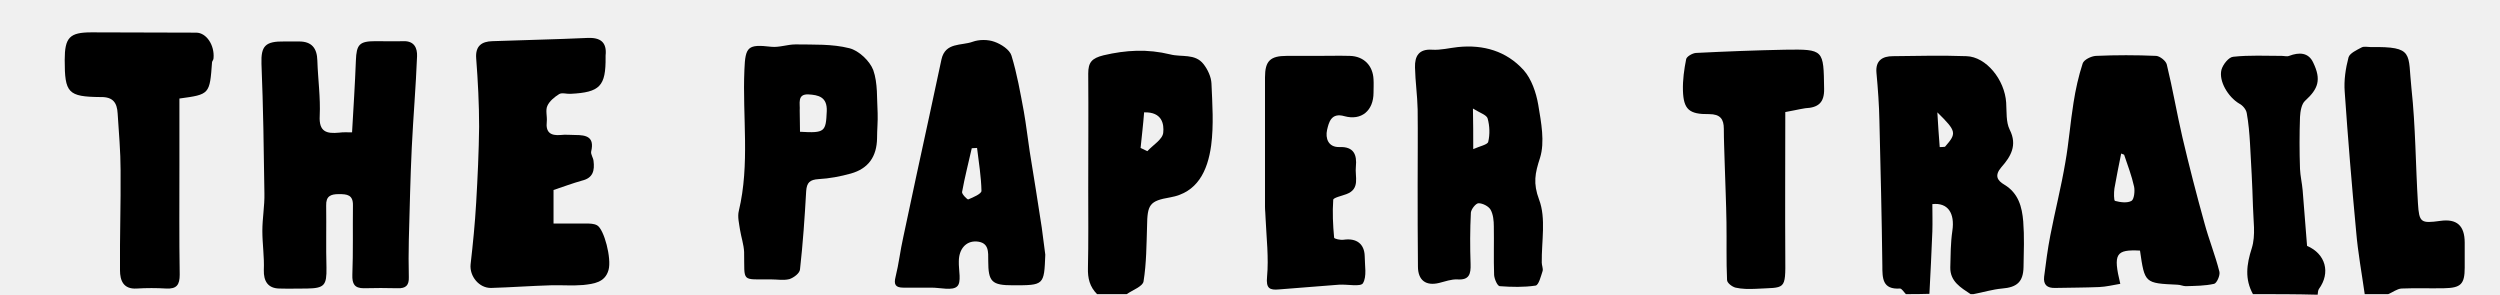
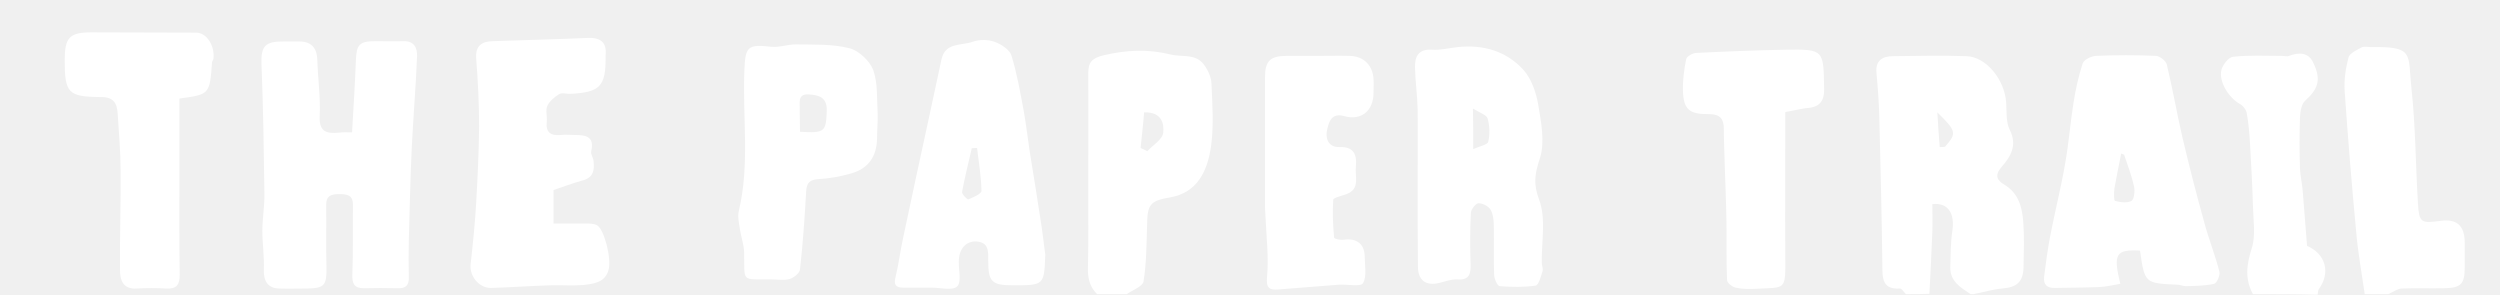
<svg xmlns="http://www.w3.org/2000/svg" version="1.1" id="Layer_1" x="0px" y="0px" viewBox="0 0 850 100" enable-background="new 0 0 850 100" xml:space="preserve">
  <g>
    <g>
-       <path d="M648,100c-0.7-0.7-1.4-1.9-2-1.9c-6,0.4-6-3.5-6-7.8c-0.2-16.4-0.6-32.8-1-49.2c-0.1-5.4-0.5-10.9-1-16.3    c-0.4-4.2,2-5.7,5.6-5.7c8.3-0.1,16.7-0.3,25,0c6.7,0.2,13,8,13.5,15.8c0.2,3.1-0.1,6.6,1.2,9.2c2.7,5.3,0.3,9.2-2.8,12.7    c-2.5,2.9-1.4,4.6,1,6c4.8,2.9,6,7.6,6.4,12.5c0.4,5.1,0.2,10.3,0.1,15.5c-0.1,5-2.2,6.9-7.3,7.3c-3.3,0.3-6.5,1.3-9.7,1.9    c-0.3,0-0.7,0-1,0c-3.3-2.2-7-4.3-6.9-9.1c0.1-4.1,0.1-8.3,0.7-12.4c0.9-6-1.5-9.7-6.8-9.1c0,3.1,0.1,6.2,0,9.3    c-0.3,7.1-0.6,14.1-1,21.2C653.3,100,650.7,100,648,100z M659.5,50c0.6,0,1.2,0,1.8-0.1c4-4.6,4-5.2-2.6-11.7    C658.9,42.1,659.2,46,659.5,50z" />
-       <path d="M373,100c-2.5-2.5-3.2-5.4-3.1-8.9c0.2-8.8,0.1-17.7,0.1-26.5c0-13.2,0.1-26.4,0-39.6c0-3.8,1.2-5.2,5.2-6.2    c7.7-1.8,14.9-2.2,22.7-0.3c3.8,1,8.4-0.4,11.3,3.3c1.4,1.8,2.6,4.3,2.7,6.6c0.3,7,0.8,14.1-0.1,21c-1.2,8.9-4.8,16.1-13.9,17.7    c-7.1,1.2-7.8,2.5-7.9,9.8c-0.2,6.3-0.2,12.6-1.2,18.8c-0.3,1.7-3.7,2.9-5.7,4.3C379.7,100,376.3,100,373,100z M387.8,50.3    c0.8,0.4,1.5,0.7,2.3,1.1c1.9-2.1,5.2-4,5.4-6.3c0.3-2.8-0.3-7.1-6.5-6.9C388.7,42.2,388.2,46.3,387.8,50.3z" />
-       <path d="M804,100c-1-7.1-2.3-14.1-2.9-21.2c-1.5-15.9-2.8-31.7-3.9-47.6c-0.3-3.9,0.3-7.9,1.3-11.7c0.4-1.4,2.8-2.5,4.5-3.4    c0.8-0.4,2-0.1,3-0.1c15-0.2,12.6,2.1,13.9,14.1c1.4,12.9,1.4,26,2.2,39c0.4,6.6,1,6.9,7.6,6c5.6-0.8,8.3,1.6,8.3,7.4    c0,2.8,0,5.7,0,8.5c0,5.6-1.3,6.9-7,7c-4.8,0.1-9.7-0.1-14.5,0.1c-1.5,0.1-3,1.3-4.5,1.9C809.3,100,806.7,100,804,100z" />
-       <path d="M766,100c-2.8-5.1-2.2-10-0.4-15.6c1.4-4.4,0.5-9.6,0.4-14.4c-0.2-7.1-0.6-14.2-1-21.3c-0.2-3.4-0.5-6.9-1.1-10.2    c-0.2-1.3-1.4-2.7-2.6-3.3c-3.7-2.2-7-7.6-6-11.5c0.5-1.8,2.5-4.3,4-4.4c5.5-0.6,11-0.3,16.5-0.3c0.8,0,1.8,0.3,2.5,0    c3.4-1.3,6.6-1.2,8.2,2.3c2.8,5.8,1.7,8.9-2.7,12.9c-1.3,1.1-1.7,3.7-1.8,5.6c-0.2,5.8-0.2,11.7,0,17.6c0.1,2.4,0.7,4.9,0.9,7.3    c0.5,6.2,1,12.5,1.5,18.9c6.3,2.7,8.1,9.1,4,14.7c-0.3,0.5-0.3,1.2-0.4,1.9C780.7,100,773.3,100,766,100z" />
-       <path d="M119.7,45c0.5-8.6,1-16.5,1.3-24.4c0.2-5.5,1.2-6.6,6.7-6.6c3.2,0,6.3,0.1,9.5,0c3.7-0.1,4.7,2.4,4.6,5.1    c-0.4,10.4-1.3,20.7-1.8,31.1c-0.5,10.5-0.7,20.9-1,31.4c-0.1,4.2-0.1,8.4,0,12.6c0.1,2.8-1,3.9-3.8,3.8c-3.8-0.1-7.7-0.1-11.5,0    c-3.2,0-4-1.5-3.9-4.6c0.3-7.8,0.1-15.7,0.2-23.5c0.1-3.7-2-3.9-4.8-3.9c-2.8,0-4.4,0.7-4.3,3.9c0.1,7-0.1,14.1,0.1,21.1    c0.1,6-0.7,7-6.6,7.1c-3.2,0-6.3,0.1-9.5,0c-3.8-0.1-5.3-2.5-5.2-6.3c0.2-4.4-0.5-8.9-0.5-13.3c0-4.3,0.8-8.5,0.7-12.8    c-0.2-14.7-0.4-29.3-1-44c-0.2-6.1,1.3-7.7,7.8-7.6c1.7,0,3.3,0,5,0c4.3,0,6.1,2.3,6.2,6.5c0.2,6.3,1.1,12.6,0.8,18.8    c-0.3,5.5,2.4,6.1,6.6,5.7C116.7,44.9,118.1,45,119.7,45z" />
-       <path d="M727.6,85.2c-8.2-0.4-9.2,1-6.7,11.3c-2.4,0.4-4.8,1-7.2,1.1c-5,0.2-10,0.2-14.9,0.3c-2.8,0.1-4.1-1.1-3.8-3.8    c0.6-4.7,1.2-9.4,2.1-14c1.6-8.3,3.7-16.5,5.1-24.8c1.2-6.7,1.7-13.6,2.8-20.4c0.7-4.5,1.7-9,3.1-13.3c0.4-1.3,2.9-2.5,4.5-2.6    c6.8-0.3,13.7-0.3,20.5,0c1.3,0.1,3.3,1.7,3.6,2.9c2,8.2,3.4,16.5,5.3,24.7c2.3,9.8,4.8,19.5,7.5,29.2c1.5,5.6,3.7,11,5.1,16.6    c0.3,1.2-0.9,3.9-1.8,4.1c-3.1,0.7-6.4,0.7-9.6,0.8c-1,0-1.9-0.5-2.9-0.5C729.2,96.3,729.2,96.3,727.6,85.2z M722.2,52.6    c-0.3-0.1-0.7-0.3-1-0.4c-0.8,4-1.6,7.9-2.3,11.9c-0.2,1.4-0.2,4.1,0.2,4.2c1.8,0.5,4.2,0.8,5.6,0c0.9-0.5,1.2-3.3,0.9-4.8    C724.8,59.8,723.4,56.2,722.2,52.6z" />
-       <path d="M188.2,64.6c0,3.6,0,7.2,0,11.4c3.8,0,7.4,0,11,0c1.3,0,2.7,0,3.8,0.6c2.4,1.3,5,11.3,3.9,15.2c-1.2,4.3-5.1,4.7-8.6,5.1    c-3.6,0.3-7.3,0-11,0.1c-6.8,0.2-13.5,0.7-20.3,0.9c-4.1,0.1-7.4-4-7-8c0.8-7,1.5-14,1.9-21c0.5-8.6,0.9-17.2,1-25.8    c0-7.8-0.4-15.5-1-23.3c-0.3-4.2,1.9-5.7,5.5-5.8c10.8-0.4,21.5-0.6,32.3-1.1c4.4-0.2,6.7,1.4,6.2,6c0,0.2,0,0.3,0,0.5    c0.1,9.9-1.9,12-11.9,12.5c-1.3,0.1-2.9-0.5-3.9,0.1c-1.6,1-3.3,2.4-4,4c-0.7,1.5,0,3.6-0.2,5.4c-0.4,3.6,1.3,4.8,4.7,4.5    c1.7-0.2,3.3,0,5,0c3.7,0,6.6,0.6,5.4,5.6c-0.2,1,0.7,2.1,0.8,3.2c0.4,3.2-0.1,5.8-3.9,6.7C194.7,62.3,191.5,63.5,188.2,64.6z" />
-       <path d="M482,62.7c0-8.5,0.1-17,0-25.5c-0.1-4.8-0.8-9.5-0.9-14.3c-0.1-3.8,1.3-6.3,5.8-6c2.9,0.2,5.9-0.6,8.8-0.9    c8.7-0.9,16.5,1.4,22.3,7.8c2.7,3,4.3,7.7,5,11.8c1,6,2.3,12.7,0.6,18.1c-1.7,5.2-2.4,8.6-0.3,14.2c2.4,6.3,0.8,14.2,0.9,21.4    c0,0.9,0.5,2,0.3,2.8c-0.6,1.8-1.3,4.8-2.4,5c-4,0.6-8.1,0.5-12.2,0.2c-0.8-0.1-1.8-2.4-1.9-3.8c-0.2-5.5,0-11-0.1-16.5    c0-1.9-0.2-4.1-1.1-5.7c-0.7-1.2-2.7-2.2-4.1-2.2c-0.9,0-2.5,2-2.6,3.2c-0.3,5.8-0.3,11.7-0.1,17.5c0.1,3.3-0.4,5.5-4.5,5.2    c-2-0.1-4.2,0.7-6.2,1.2c-4.5,1.1-7.2-0.9-7.2-5.6C482,81.4,482,72,482,62.7z M500.9,50.7c2.2-1,4.9-1.5,5.1-2.5    c0.6-2.5,0.5-5.4-0.2-7.9c-0.3-1.2-2.6-1.9-5-3.4C500.9,42,500.9,45.5,500.9,50.7z" />
-       <path d="M355.4,86.6C355,97,355,97,344.4,97c-7.2,0-8.4-1.2-8.4-8.3c0-3.1,0.3-6.3-4-6.6c-3.6-0.2-6,2.6-6,6.8    c-0.1,2.9,1,7.1-0.6,8.5c-1.6,1.5-5.7,0.4-8.6,0.4c-3.2,0-6.4,0-9.6,0c-2.7,0-3.4-1-2.7-3.7c1.1-4.4,1.6-9,2.6-13.4    c2.9-13.8,5.9-27.6,8.9-41.4c1.4-6.4,2.7-12.7,4.1-19.1c1.3-5.9,6.8-4.6,10.6-6c2.2-0.8,5.2-0.8,7.4,0c2.3,0.8,5.2,2.7,5.8,4.7    c1.9,6.2,3,12.6,4.2,19c0.8,4.5,1.3,9,2,13.6c1.4,8.6,2.8,17.3,4.1,25.9C354.6,80.5,355,83.5,355.4,86.6z M332.2,50.3    c-0.6,0-1.2,0.1-1.8,0.1c-1.1,4.9-2.4,9.9-3.3,14.9c-0.1,0.7,1.8,2.6,2.1,2.5c1.7-0.7,4.5-1.9,4.5-2.9    C333.6,60.1,332.8,55.2,332.2,50.3z" />
-       <path d="M262.3,95c-10.5-0.1-9.1,1.2-9.3-9.3c-0.1-2.5-1-5.1-1.4-7.6c-0.3-2.1-0.9-4.4-0.4-6.4c3.8-15.9,1.2-32,1.9-48    c0.3-7.9,1.2-8.7,9.1-7.8c2.7,0.3,5.5-0.8,8.3-0.8c6.1,0.1,12.4-0.2,18.3,1.3c3.2,0.8,6.9,4.3,8.1,7.4c1.6,4.5,1.2,9.8,1.5,14.7    c0.1,2.8-0.2,5.6-0.2,8.5c-0.1,6.2-2.9,10.3-8.9,12c-3.6,1-7.3,1.7-11,1.9c-2.9,0.2-4,1.1-4.2,4.1c-0.5,8.9-1.1,17.7-2.1,26.6    c-0.1,1.3-2.1,2.8-3.6,3.3C266.4,95.4,264.3,95,262.3,95z M272,44.8c8.5,0.5,8.8,0,9.1-7c0.2-4.9-2.9-5.5-6.2-5.7    c-4-0.2-2.8,3.2-3,5.5C271.9,39.8,272,42.1,272,44.8z" />
-       <path d="M61,33.5c0,7.6,0,15.2,0,22.9c0,12.3-0.1,24.7,0.1,37c0,3.4-1,4.9-4.6,4.7c-3.3-0.2-6.7-0.2-10,0    c-4.6,0.3-5.7-2.8-5.7-6.2c-0.1-11.3,0.3-22.7,0.2-34c0-6.4-0.6-12.9-1-19.3c-0.2-3.6-1.5-5.7-5.8-5.6C23.1,32.9,22,31.6,22,20.4    c0-7.7,1.7-9.4,9.1-9.4c11.9,0,23.7,0.1,35.6,0.1c3.5,0,6.3,4.3,5.9,8.7c0,0.5-0.4,0.9-0.5,1.3C71.3,32.1,71.3,32.1,61,33.5z" />
-       <path d="M447.9,19c3.7,0,7.3-0.1,11,0c4.8,0.1,7.9,3.3,8.1,8c0.1,1.5,0,3,0,4.5c0,6.1-4.1,9.6-9.9,8c-4.5-1.3-5.3,2.1-5.9,4.7    c-0.6,2.7,0.3,5.9,4.2,5.8c4.9-0.2,6,2.6,5.6,6.6c-0.4,3.4,1.6,7.6-3.2,9.4c-1.6,0.6-4.4,1.2-4.5,1.9c-0.3,4.3-0.1,8.6,0.3,12.9    c0,0.4,2.2,0.9,3.3,0.7c4.3-0.6,7,1.4,7.1,5.6c0,3.1,0.8,6.9-0.6,9.2c-0.8,1.3-5.3,0.3-8.2,0.5c-6.8,0.5-13.6,1.1-20.3,1.6    c-3.2,0.3-4.5-0.3-4.1-4.3c0.6-6.5-0.2-13.2-0.5-19.8c0-1.3-0.2-2.6-0.2-4c0-14.7,0-29.4,0-44c0-5.6,1.8-7.3,7.4-7.3    C440.9,19,444.4,19,447.9,19z" />
-       <path d="M607,38.1c0,16.9-0.1,33.1,0,49.3c0.1,11.7,0.1,10.2-10.1,10.8c-2.3,0.1-4.6,0.1-6.8-0.4c-1.2-0.3-2.9-1.6-2.9-2.6    c-0.3-6.5-0.1-13.1-0.2-19.6c-0.1-6.6-0.4-13.2-0.6-19.9c-0.1-4-0.3-8-0.3-11.9c0-3.3-1.2-5-5-5c-6.8,0.1-8.7-1.6-8.9-8    c-0.1-3.6,0.4-7.2,1.1-10.7c0.2-0.9,2.1-2,3.3-2.1c10.1-0.5,20.2-0.9,30.3-1.1c13.3-0.2,13.1,0,13.3,13.3c0.1,4.8-2.1,6.4-6.4,6.6    C611.3,37.2,608.9,37.8,607,38.1z" />
+       <path fill="#FFF" d="M648,100c-0.7-0.7-1.4-1.9-2-1.9c-6,0.4-6-3.5-6-7.8c-0.2-16.4-0.6-32.8-1-49.2c-0.1-5.4-0.5-10.9-1-16.3    c-0.4-4.2,2-5.7,5.6-5.7c8.3-0.1,16.7-0.3,25,0c6.7,0.2,13,8,13.5,15.8c0.2,3.1-0.1,6.6,1.2,9.2c2.7,5.3,0.3,9.2-2.8,12.7    c-2.5,2.9-1.4,4.6,1,6c4.8,2.9,6,7.6,6.4,12.5c0.4,5.1,0.2,10.3,0.1,15.5c-0.1,5-2.2,6.9-7.3,7.3c-3.3,0.3-6.5,1.3-9.7,1.9    c-0.3,0-0.7,0-1,0c-3.3-2.2-7-4.3-6.9-9.1c0.1-4.1,0.1-8.3,0.7-12.4c0.9-6-1.5-9.7-6.8-9.1c0,3.1,0.1,6.2,0,9.3    c-0.3,7.1-0.6,14.1-1,21.2C653.3,100,650.7,100,648,100z M659.5,50c0.6,0,1.2,0,1.8-0.1c4-4.6,4-5.2-2.6-11.7    C658.9,42.1,659.2,46,659.5,50z" />
+       <path fill="#FFF" d="M373,100c-2.5-2.5-3.2-5.4-3.1-8.9c0.2-8.8,0.1-17.7,0.1-26.5c0-13.2,0.1-26.4,0-39.6c0-3.8,1.2-5.2,5.2-6.2    c7.7-1.8,14.9-2.2,22.7-0.3c3.8,1,8.4-0.4,11.3,3.3c1.4,1.8,2.6,4.3,2.7,6.6c0.3,7,0.8,14.1-0.1,21c-1.2,8.9-4.8,16.1-13.9,17.7    c-7.1,1.2-7.8,2.5-7.9,9.8c-0.2,6.3-0.2,12.6-1.2,18.8c-0.3,1.7-3.7,2.9-5.7,4.3C379.7,100,376.3,100,373,100z M387.8,50.3    c0.8,0.4,1.5,0.7,2.3,1.1c1.9-2.1,5.2-4,5.4-6.3c0.3-2.8-0.3-7.1-6.5-6.9C388.7,42.2,388.2,46.3,387.8,50.3z" />
+       <path fill="#FFF" d="M804,100c-1-7.1-2.3-14.1-2.9-21.2c-1.5-15.9-2.8-31.7-3.9-47.6c-0.3-3.9,0.3-7.9,1.3-11.7c0.4-1.4,2.8-2.5,4.5-3.4    c0.8-0.4,2-0.1,3-0.1c15-0.2,12.6,2.1,13.9,14.1c1.4,12.9,1.4,26,2.2,39c0.4,6.6,1,6.9,7.6,6c5.6-0.8,8.3,1.6,8.3,7.4    c0,2.8,0,5.7,0,8.5c0,5.6-1.3,6.9-7,7c-4.8,0.1-9.7-0.1-14.5,0.1c-1.5,0.1-3,1.3-4.5,1.9C809.3,100,806.7,100,804,100z" />
+       <path fill="#FFF" d="M766,100c-2.8-5.1-2.2-10-0.4-15.6c1.4-4.4,0.5-9.6,0.4-14.4c-0.2-7.1-0.6-14.2-1-21.3c-0.2-3.4-0.5-6.9-1.1-10.2    c-0.2-1.3-1.4-2.7-2.6-3.3c-3.7-2.2-7-7.6-6-11.5c0.5-1.8,2.5-4.3,4-4.4c5.5-0.6,11-0.3,16.5-0.3c0.8,0,1.8,0.3,2.5,0    c3.4-1.3,6.6-1.2,8.2,2.3c2.8,5.8,1.7,8.9-2.7,12.9c-1.3,1.1-1.7,3.7-1.8,5.6c-0.2,5.8-0.2,11.7,0,17.6c0.1,2.4,0.7,4.9,0.9,7.3    c0.5,6.2,1,12.5,1.5,18.9c6.3,2.7,8.1,9.1,4,14.7c-0.3,0.5-0.3,1.2-0.4,1.9C780.7,100,773.3,100,766,100z" />
+       <path fill="#FFF" d="M119.7,45c0.5-8.6,1-16.5,1.3-24.4c0.2-5.5,1.2-6.6,6.7-6.6c3.2,0,6.3,0.1,9.5,0c3.7-0.1,4.7,2.4,4.6,5.1    c-0.4,10.4-1.3,20.7-1.8,31.1c-0.5,10.5-0.7,20.9-1,31.4c-0.1,4.2-0.1,8.4,0,12.6c0.1,2.8-1,3.9-3.8,3.8c-3.8-0.1-7.7-0.1-11.5,0    c-3.2,0-4-1.5-3.9-4.6c0.3-7.8,0.1-15.7,0.2-23.5c0.1-3.7-2-3.9-4.8-3.9c-2.8,0-4.4,0.7-4.3,3.9c0.1,7-0.1,14.1,0.1,21.1    c0.1,6-0.7,7-6.6,7.1c-3.2,0-6.3,0.1-9.5,0c-3.8-0.1-5.3-2.5-5.2-6.3c0.2-4.4-0.5-8.9-0.5-13.3c0-4.3,0.8-8.5,0.7-12.8    c-0.2-14.7-0.4-29.3-1-44c-0.2-6.1,1.3-7.7,7.8-7.6c1.7,0,3.3,0,5,0c4.3,0,6.1,2.3,6.2,6.5c0.2,6.3,1.1,12.6,0.8,18.8    c-0.3,5.5,2.4,6.1,6.6,5.7C116.7,44.9,118.1,45,119.7,45z" />
+       <path fill="#FFF" d="M727.6,85.2c-8.2-0.4-9.2,1-6.7,11.3c-2.4,0.4-4.8,1-7.2,1.1c-5,0.2-10,0.2-14.9,0.3c-2.8,0.1-4.1-1.1-3.8-3.8    c0.6-4.7,1.2-9.4,2.1-14c1.6-8.3,3.7-16.5,5.1-24.8c1.2-6.7,1.7-13.6,2.8-20.4c0.7-4.5,1.7-9,3.1-13.3c0.4-1.3,2.9-2.5,4.5-2.6    c6.8-0.3,13.7-0.3,20.5,0c1.3,0.1,3.3,1.7,3.6,2.9c2,8.2,3.4,16.5,5.3,24.7c2.3,9.8,4.8,19.5,7.5,29.2c1.5,5.6,3.7,11,5.1,16.6    c0.3,1.2-0.9,3.9-1.8,4.1c-3.1,0.7-6.4,0.7-9.6,0.8c-1,0-1.9-0.5-2.9-0.5C729.2,96.3,729.2,96.3,727.6,85.2z M722.2,52.6    c-0.3-0.1-0.7-0.3-1-0.4c-0.8,4-1.6,7.9-2.3,11.9c-0.2,1.4-0.2,4.1,0.2,4.2c1.8,0.5,4.2,0.8,5.6,0c0.9-0.5,1.2-3.3,0.9-4.8    C724.8,59.8,723.4,56.2,722.2,52.6z" />
+       <path fill="#FFF" d="M188.2,64.6c0,3.6,0,7.2,0,11.4c3.8,0,7.4,0,11,0c1.3,0,2.7,0,3.8,0.6c2.4,1.3,5,11.3,3.9,15.2c-1.2,4.3-5.1,4.7-8.6,5.1    c-3.6,0.3-7.3,0-11,0.1c-6.8,0.2-13.5,0.7-20.3,0.9c-4.1,0.1-7.4-4-7-8c0.8-7,1.5-14,1.9-21c0.5-8.6,0.9-17.2,1-25.8    c0-7.8-0.4-15.5-1-23.3c-0.3-4.2,1.9-5.7,5.5-5.8c10.8-0.4,21.5-0.6,32.3-1.1c4.4-0.2,6.7,1.4,6.2,6c0,0.2,0,0.3,0,0.5    c0.1,9.9-1.9,12-11.9,12.5c-1.3,0.1-2.9-0.5-3.9,0.1c-1.6,1-3.3,2.4-4,4c-0.7,1.5,0,3.6-0.2,5.4c-0.4,3.6,1.3,4.8,4.7,4.5    c1.7-0.2,3.3,0,5,0c3.7,0,6.6,0.6,5.4,5.6c-0.2,1,0.7,2.1,0.8,3.2c0.4,3.2-0.1,5.8-3.9,6.7C194.7,62.3,191.5,63.5,188.2,64.6z" />
+       <path fill="#FFF" d="M482,62.7c0-8.5,0.1-17,0-25.5c-0.1-4.8-0.8-9.5-0.9-14.3c-0.1-3.8,1.3-6.3,5.8-6c2.9,0.2,5.9-0.6,8.8-0.9    c8.7-0.9,16.5,1.4,22.3,7.8c2.7,3,4.3,7.7,5,11.8c1,6,2.3,12.7,0.6,18.1c-1.7,5.2-2.4,8.6-0.3,14.2c2.4,6.3,0.8,14.2,0.9,21.4    c0,0.9,0.5,2,0.3,2.8c-0.6,1.8-1.3,4.8-2.4,5c-4,0.6-8.1,0.5-12.2,0.2c-0.8-0.1-1.8-2.4-1.9-3.8c-0.2-5.5,0-11-0.1-16.5    c0-1.9-0.2-4.1-1.1-5.7c-0.7-1.2-2.7-2.2-4.1-2.2c-0.9,0-2.5,2-2.6,3.2c-0.3,5.8-0.3,11.7-0.1,17.5c0.1,3.3-0.4,5.5-4.5,5.2    c-2-0.1-4.2,0.7-6.2,1.2c-4.5,1.1-7.2-0.9-7.2-5.6C482,81.4,482,72,482,62.7z M500.9,50.7c2.2-1,4.9-1.5,5.1-2.5    c0.6-2.5,0.5-5.4-0.2-7.9c-0.3-1.2-2.6-1.9-5-3.4C500.9,42,500.9,45.5,500.9,50.7z" />
+       <path fill="#FFF" d="M355.4,86.6C355,97,355,97,344.4,97c-7.2,0-8.4-1.2-8.4-8.3c0-3.1,0.3-6.3-4-6.6c-3.6-0.2-6,2.6-6,6.8    c-0.1,2.9,1,7.1-0.6,8.5c-1.6,1.5-5.7,0.4-8.6,0.4c-3.2,0-6.4,0-9.6,0c-2.7,0-3.4-1-2.7-3.7c1.1-4.4,1.6-9,2.6-13.4    c2.9-13.8,5.9-27.6,8.9-41.4c1.4-6.4,2.7-12.7,4.1-19.1c1.3-5.9,6.8-4.6,10.6-6c2.2-0.8,5.2-0.8,7.4,0c2.3,0.8,5.2,2.7,5.8,4.7    c1.9,6.2,3,12.6,4.2,19c0.8,4.5,1.3,9,2,13.6c1.4,8.6,2.8,17.3,4.1,25.9C354.6,80.5,355,83.5,355.4,86.6z M332.2,50.3    c-0.6,0-1.2,0.1-1.8,0.1c-1.1,4.9-2.4,9.9-3.3,14.9c-0.1,0.7,1.8,2.6,2.1,2.5c1.7-0.7,4.5-1.9,4.5-2.9    C333.6,60.1,332.8,55.2,332.2,50.3z" />
+       <path fill="#FFF" d="M262.3,95c-10.5-0.1-9.1,1.2-9.3-9.3c-0.1-2.5-1-5.1-1.4-7.6c-0.3-2.1-0.9-4.4-0.4-6.4c3.8-15.9,1.2-32,1.9-48    c0.3-7.9,1.2-8.7,9.1-7.8c2.7,0.3,5.5-0.8,8.3-0.8c6.1,0.1,12.4-0.2,18.3,1.3c3.2,0.8,6.9,4.3,8.1,7.4c1.6,4.5,1.2,9.8,1.5,14.7    c0.1,2.8-0.2,5.6-0.2,8.5c-0.1,6.2-2.9,10.3-8.9,12c-3.6,1-7.3,1.7-11,1.9c-2.9,0.2-4,1.1-4.2,4.1c-0.5,8.9-1.1,17.7-2.1,26.6    c-0.1,1.3-2.1,2.8-3.6,3.3C266.4,95.4,264.3,95,262.3,95z M272,44.8c8.5,0.5,8.8,0,9.1-7c0.2-4.9-2.9-5.5-6.2-5.7    c-4-0.2-2.8,3.2-3,5.5C271.9,39.8,272,42.1,272,44.8z" />
+       <path fill="#FFF" d="M61,33.5c0,7.6,0,15.2,0,22.9c0,12.3-0.1,24.7,0.1,37c0,3.4-1,4.9-4.6,4.7c-3.3-0.2-6.7-0.2-10,0    c-4.6,0.3-5.7-2.8-5.7-6.2c-0.1-11.3,0.3-22.7,0.2-34c0-6.4-0.6-12.9-1-19.3c-0.2-3.6-1.5-5.7-5.8-5.6C23.1,32.9,22,31.6,22,20.4    c0-7.7,1.7-9.4,9.1-9.4c11.9,0,23.7,0.1,35.6,0.1c3.5,0,6.3,4.3,5.9,8.7c0,0.5-0.4,0.9-0.5,1.3C71.3,32.1,71.3,32.1,61,33.5z" />
+       <path fill="#FFF" d="M447.9,19c3.7,0,7.3-0.1,11,0c4.8,0.1,7.9,3.3,8.1,8c0.1,1.5,0,3,0,4.5c0,6.1-4.1,9.6-9.9,8c-4.5-1.3-5.3,2.1-5.9,4.7    c-0.6,2.7,0.3,5.9,4.2,5.8c4.9-0.2,6,2.6,5.6,6.6c-0.4,3.4,1.6,7.6-3.2,9.4c-1.6,0.6-4.4,1.2-4.5,1.9c-0.3,4.3-0.1,8.6,0.3,12.9    c0,0.4,2.2,0.9,3.3,0.7c4.3-0.6,7,1.4,7.1,5.6c0,3.1,0.8,6.9-0.6,9.2c-0.8,1.3-5.3,0.3-8.2,0.5c-6.8,0.5-13.6,1.1-20.3,1.6    c-3.2,0.3-4.5-0.3-4.1-4.3c0.6-6.5-0.2-13.2-0.5-19.8c0-1.3-0.2-2.6-0.2-4c0-14.7,0-29.4,0-44c0-5.6,1.8-7.3,7.4-7.3    C440.9,19,444.4,19,447.9,19z" />
+       <path fill="#FFF" d="M607,38.1c0,16.9-0.1,33.1,0,49.3c0.1,11.7,0.1,10.2-10.1,10.8c-2.3,0.1-4.6,0.1-6.8-0.4c-1.2-0.3-2.9-1.6-2.9-2.6    c-0.3-6.5-0.1-13.1-0.2-19.6c-0.1-6.6-0.4-13.2-0.6-19.9c-0.1-4-0.3-8-0.3-11.9c0-3.3-1.2-5-5-5c-6.8,0.1-8.7-1.6-8.9-8    c-0.1-3.6,0.4-7.2,1.1-10.7c0.2-0.9,2.1-2,3.3-2.1c10.1-0.5,20.2-0.9,30.3-1.1c13.3-0.2,13.1,0,13.3,13.3c0.1,4.8-2.1,6.4-6.4,6.6    C611.3,37.2,608.9,37.8,607,38.1z" />
    </g>
  </g>
</svg>
